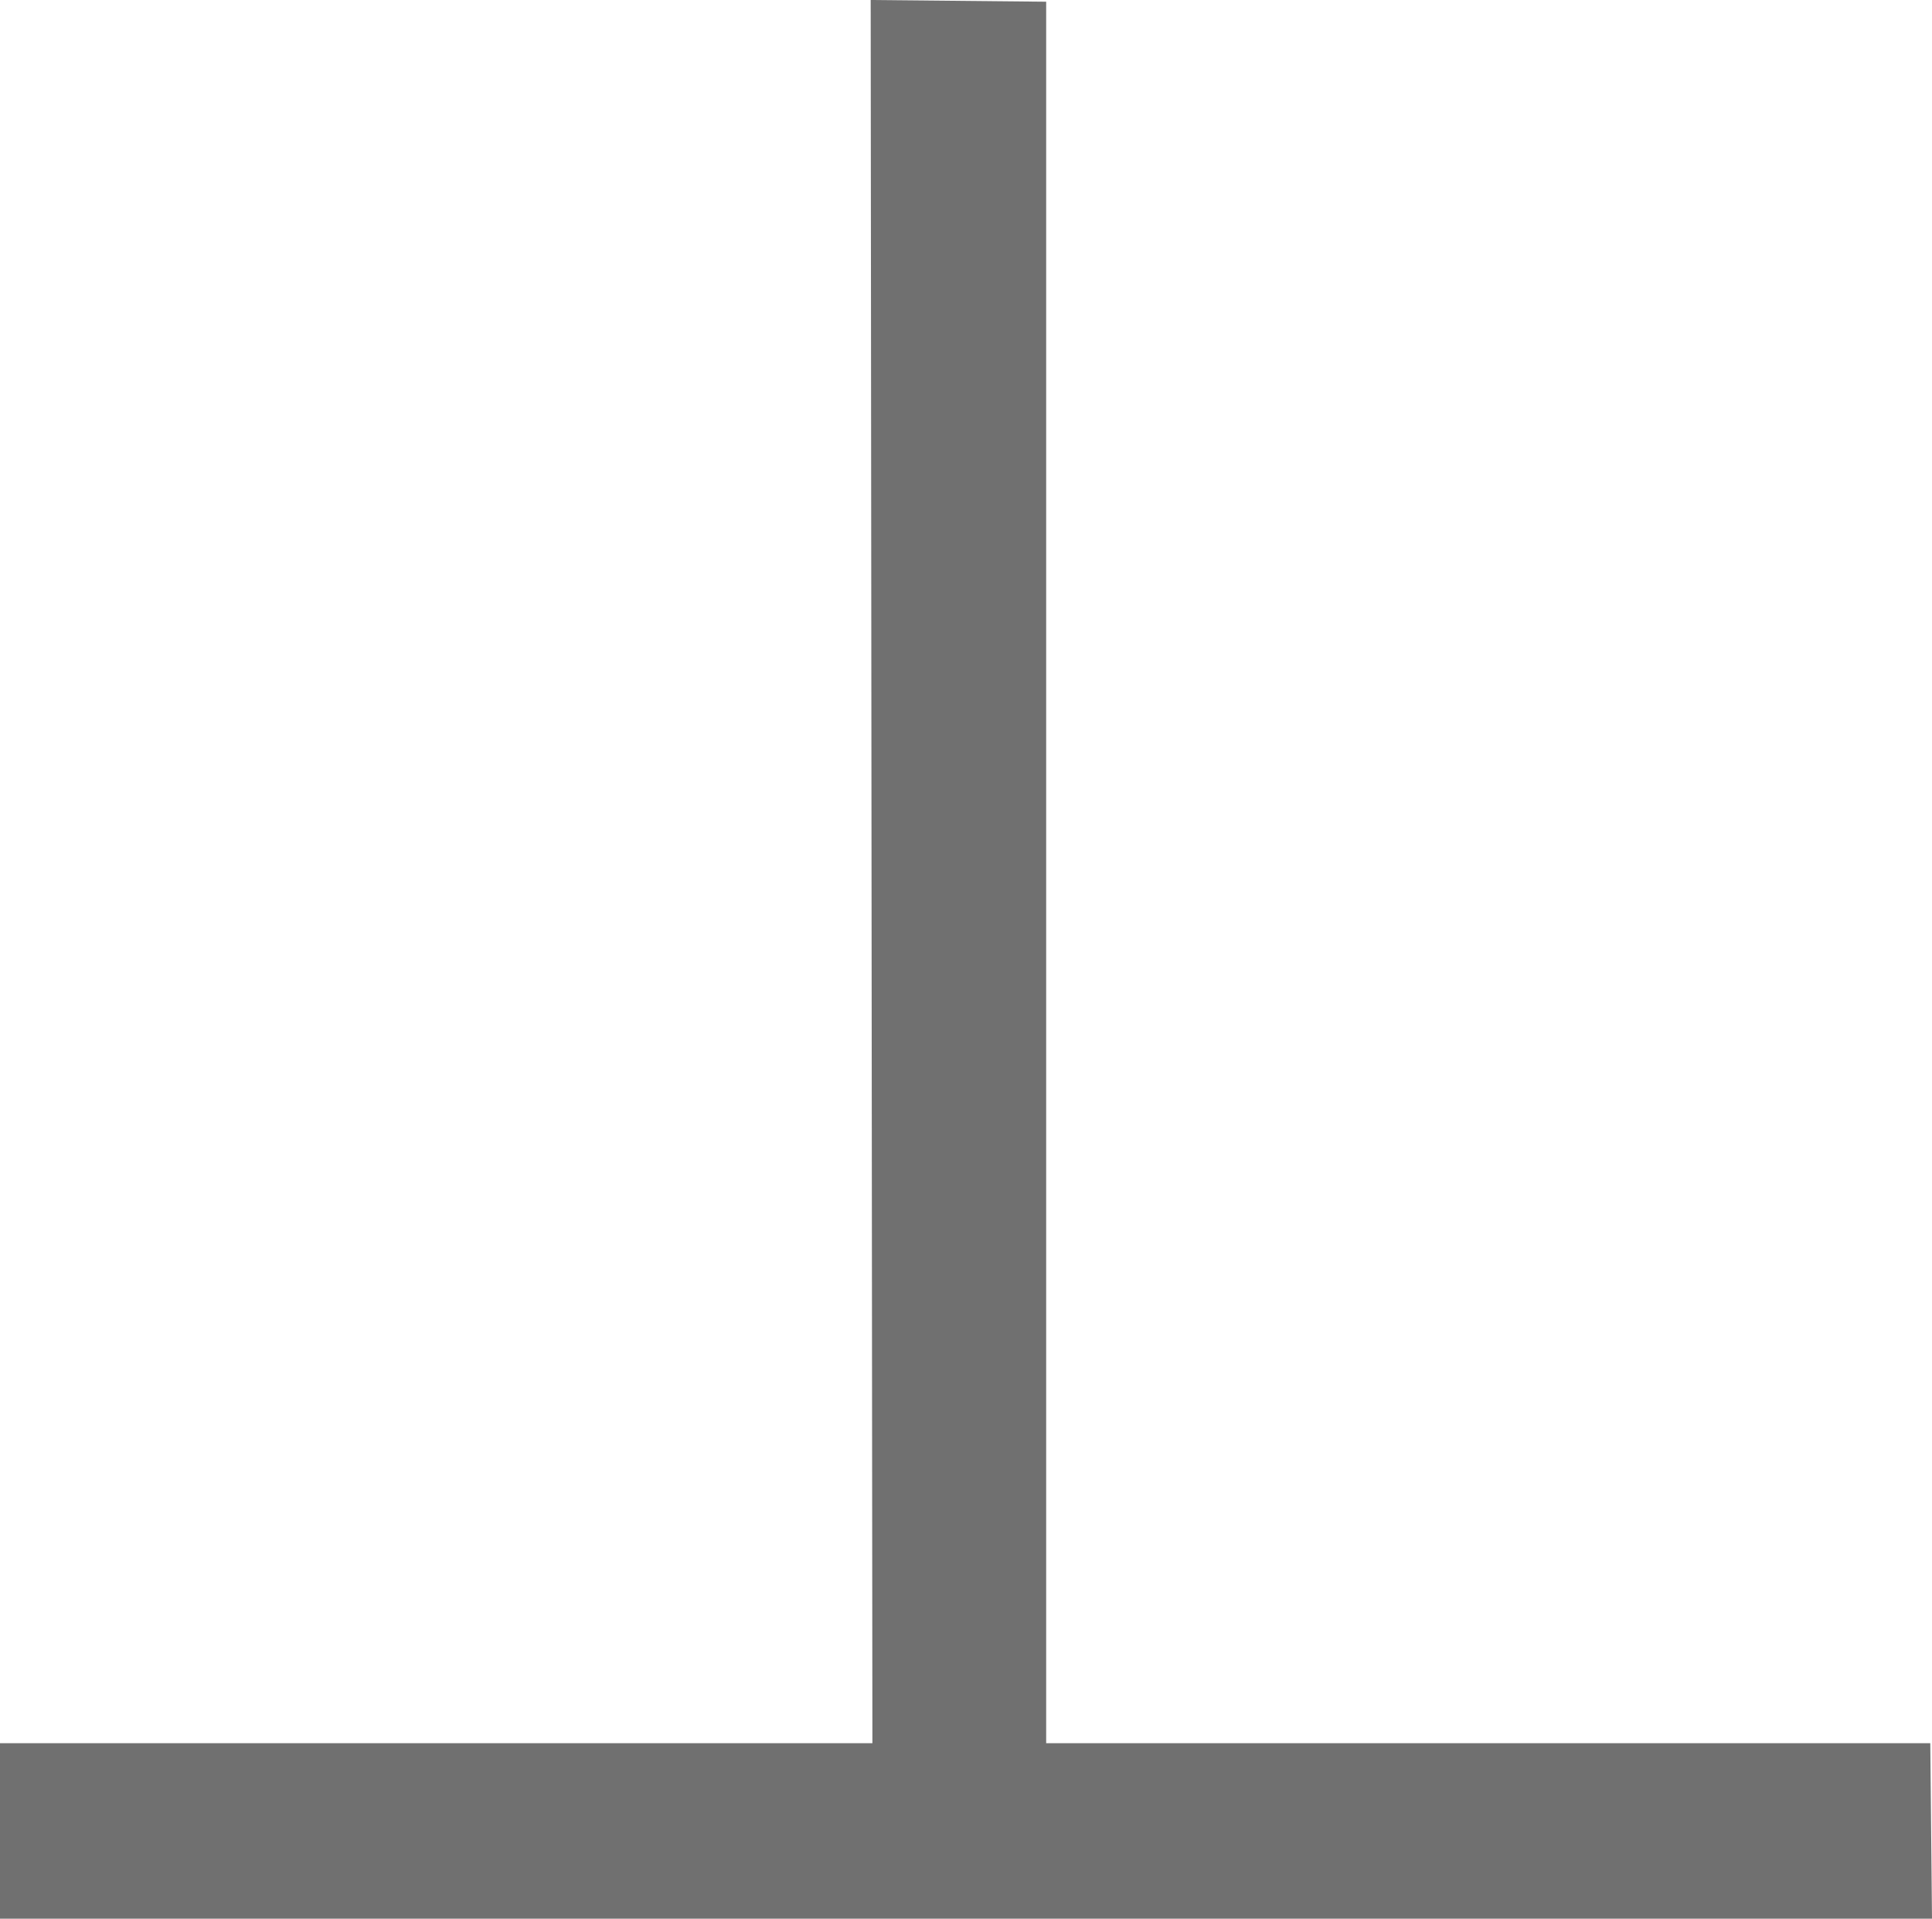
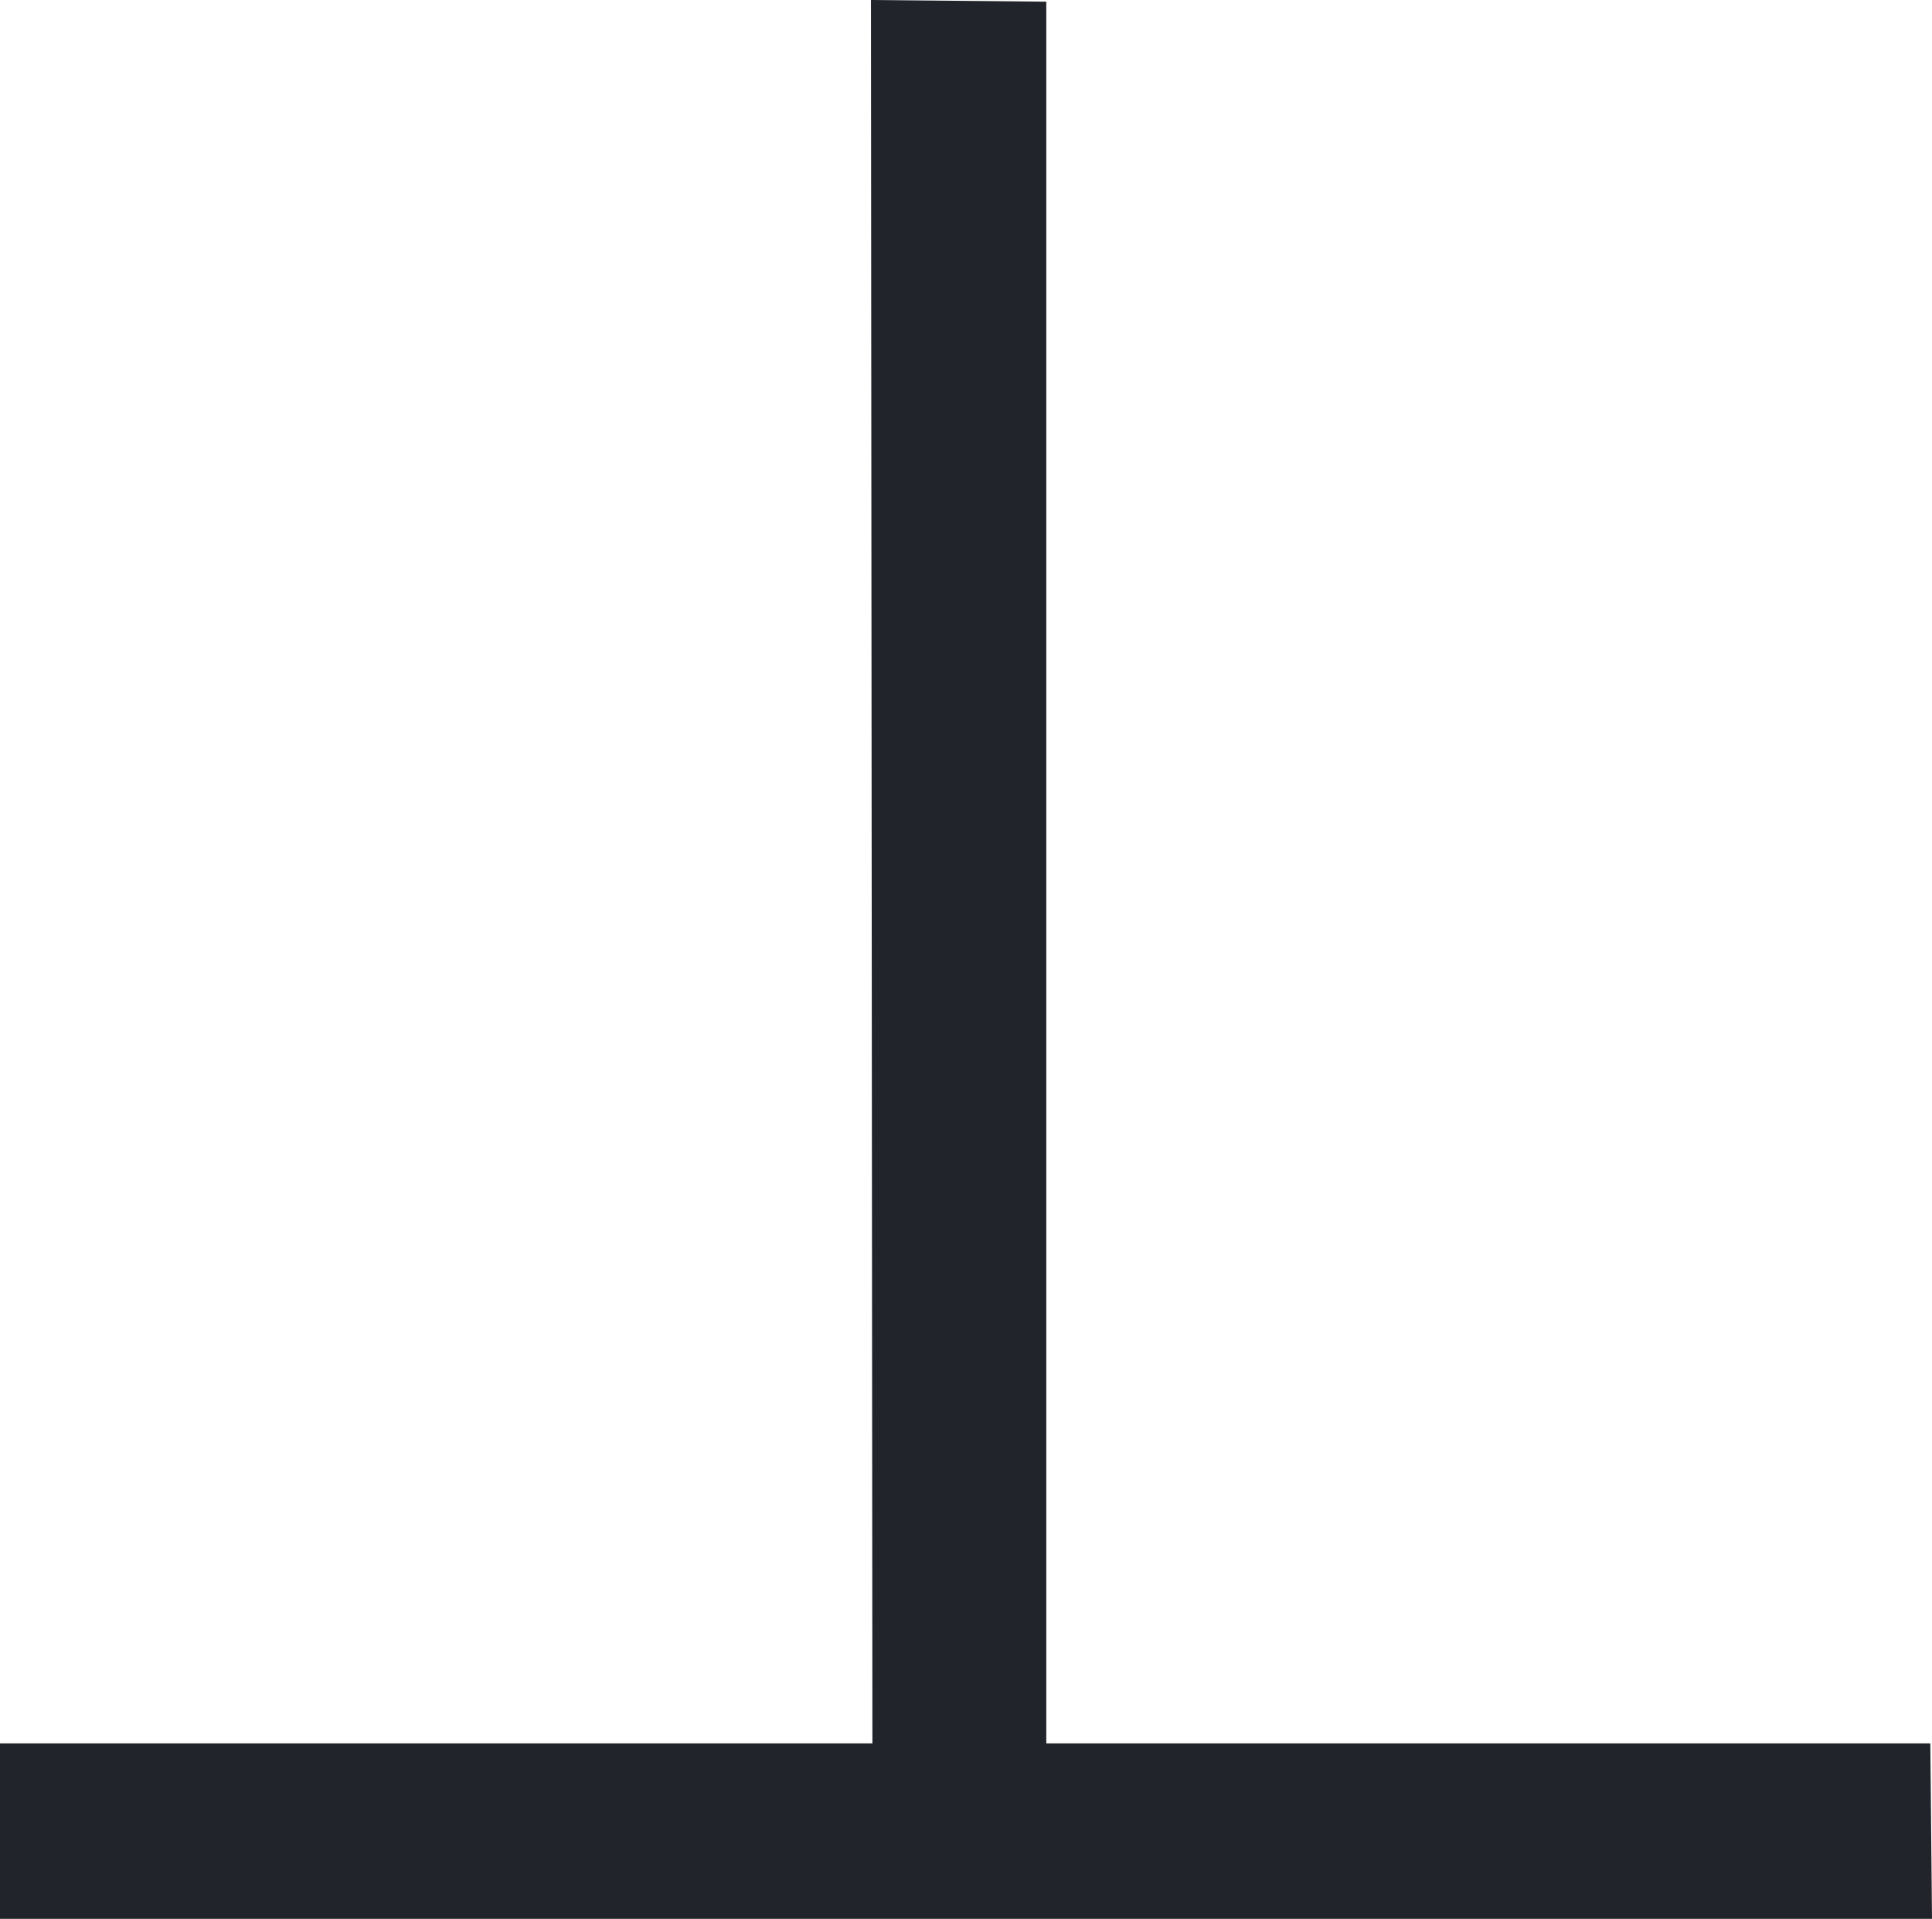
- <svg xmlns="http://www.w3.org/2000/svg" width="14.676" height="14.574" viewBox="0 0 14.676 14.574">
-   <defs>
-     <style>.a{fill:#707070;}</style>
-   </defs>
-   <path class="a" d="M7.217-6.716H-6.011V0L-7.344.013V-14.663h1.333v6.627L7.23-8.049Z" transform="translate(14.663 7.23) rotate(-90)" />
+ <svg xmlns="http://www.w3.org/2000/svg" width="16.111" height="16" viewBox="0 0 16.111 16">
+   <path d="M8.642-5.938H-5.881V1.434l-1.463.014V-14.663h1.463v7.275L8.656-7.4Z" transform="translate(14.663 8.656) rotate(-90)" fill="#22242b" />
</svg>
